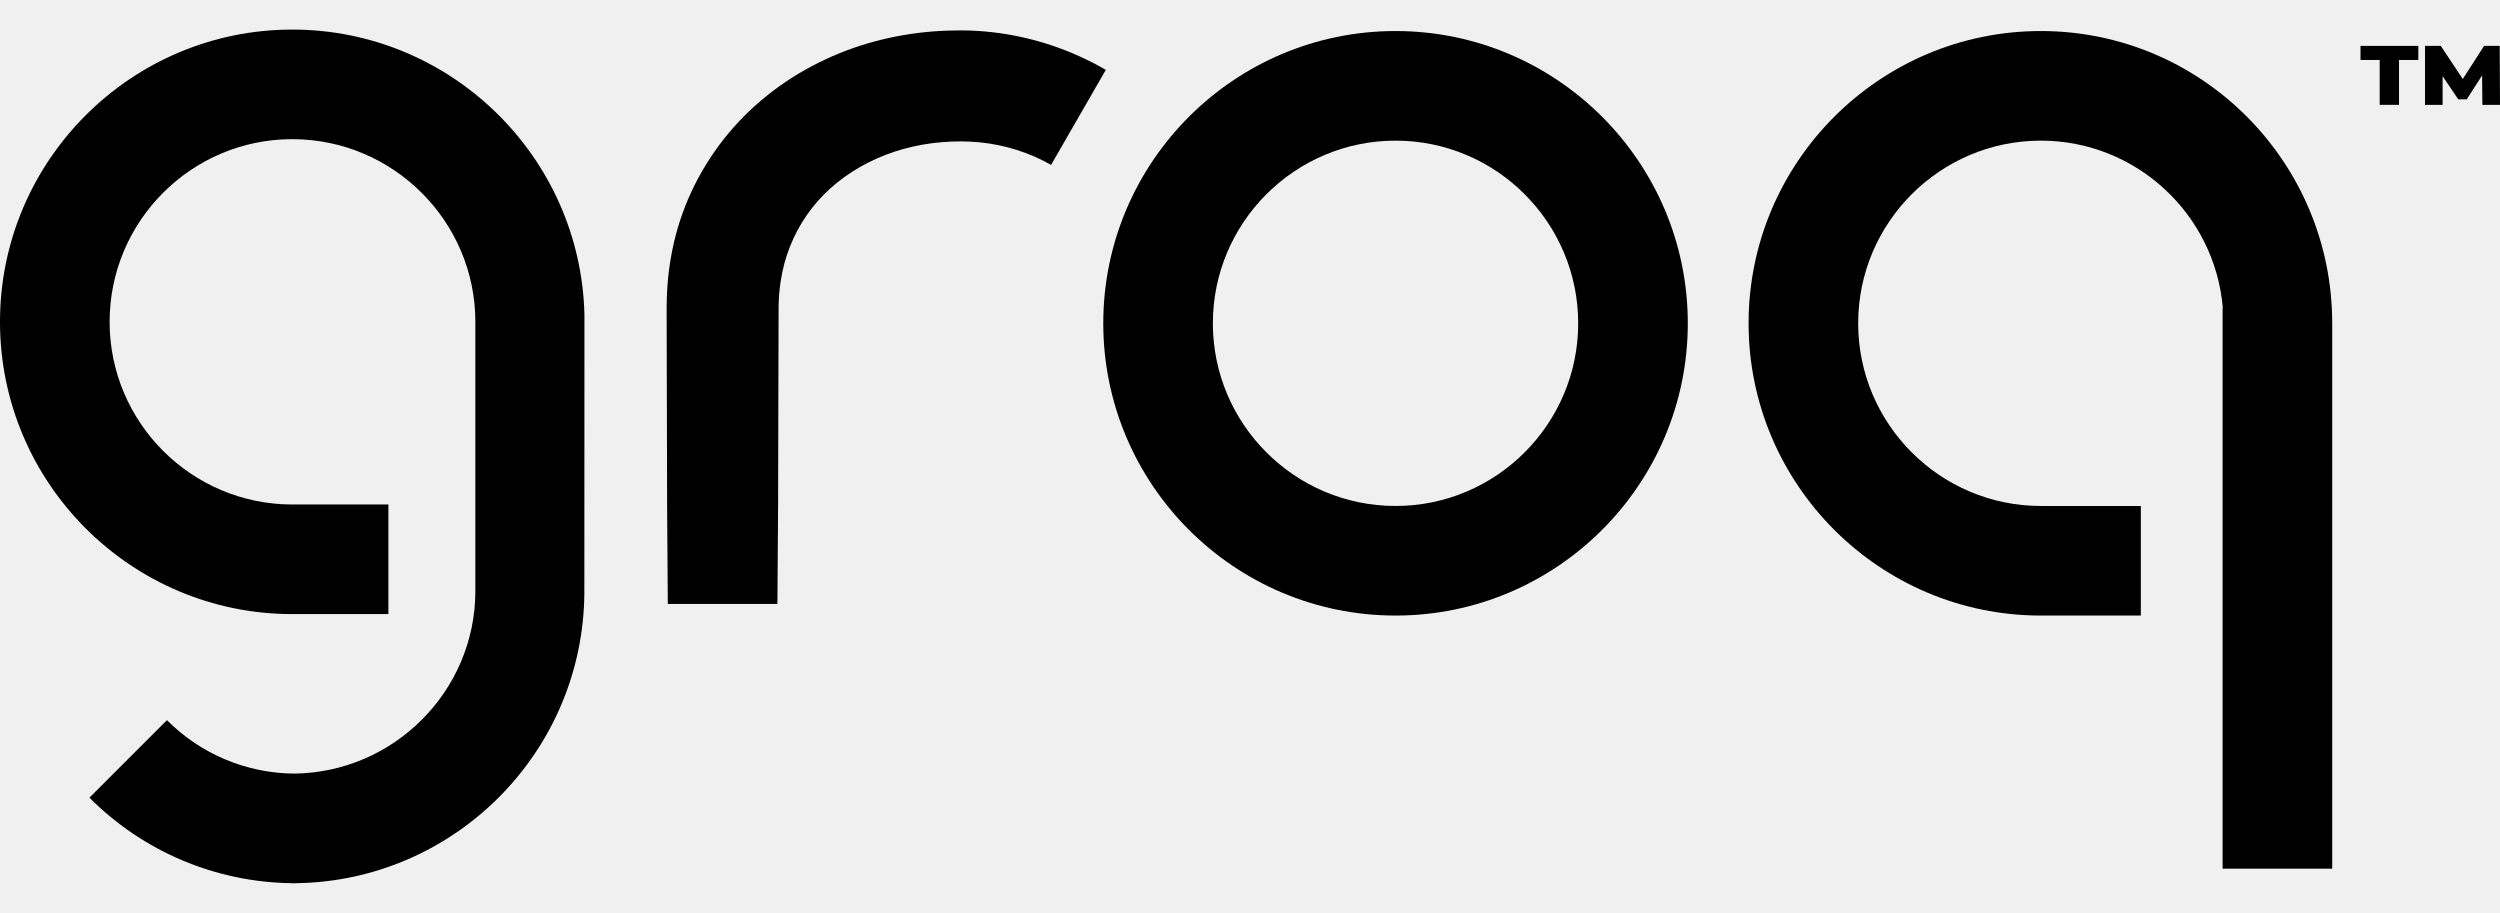
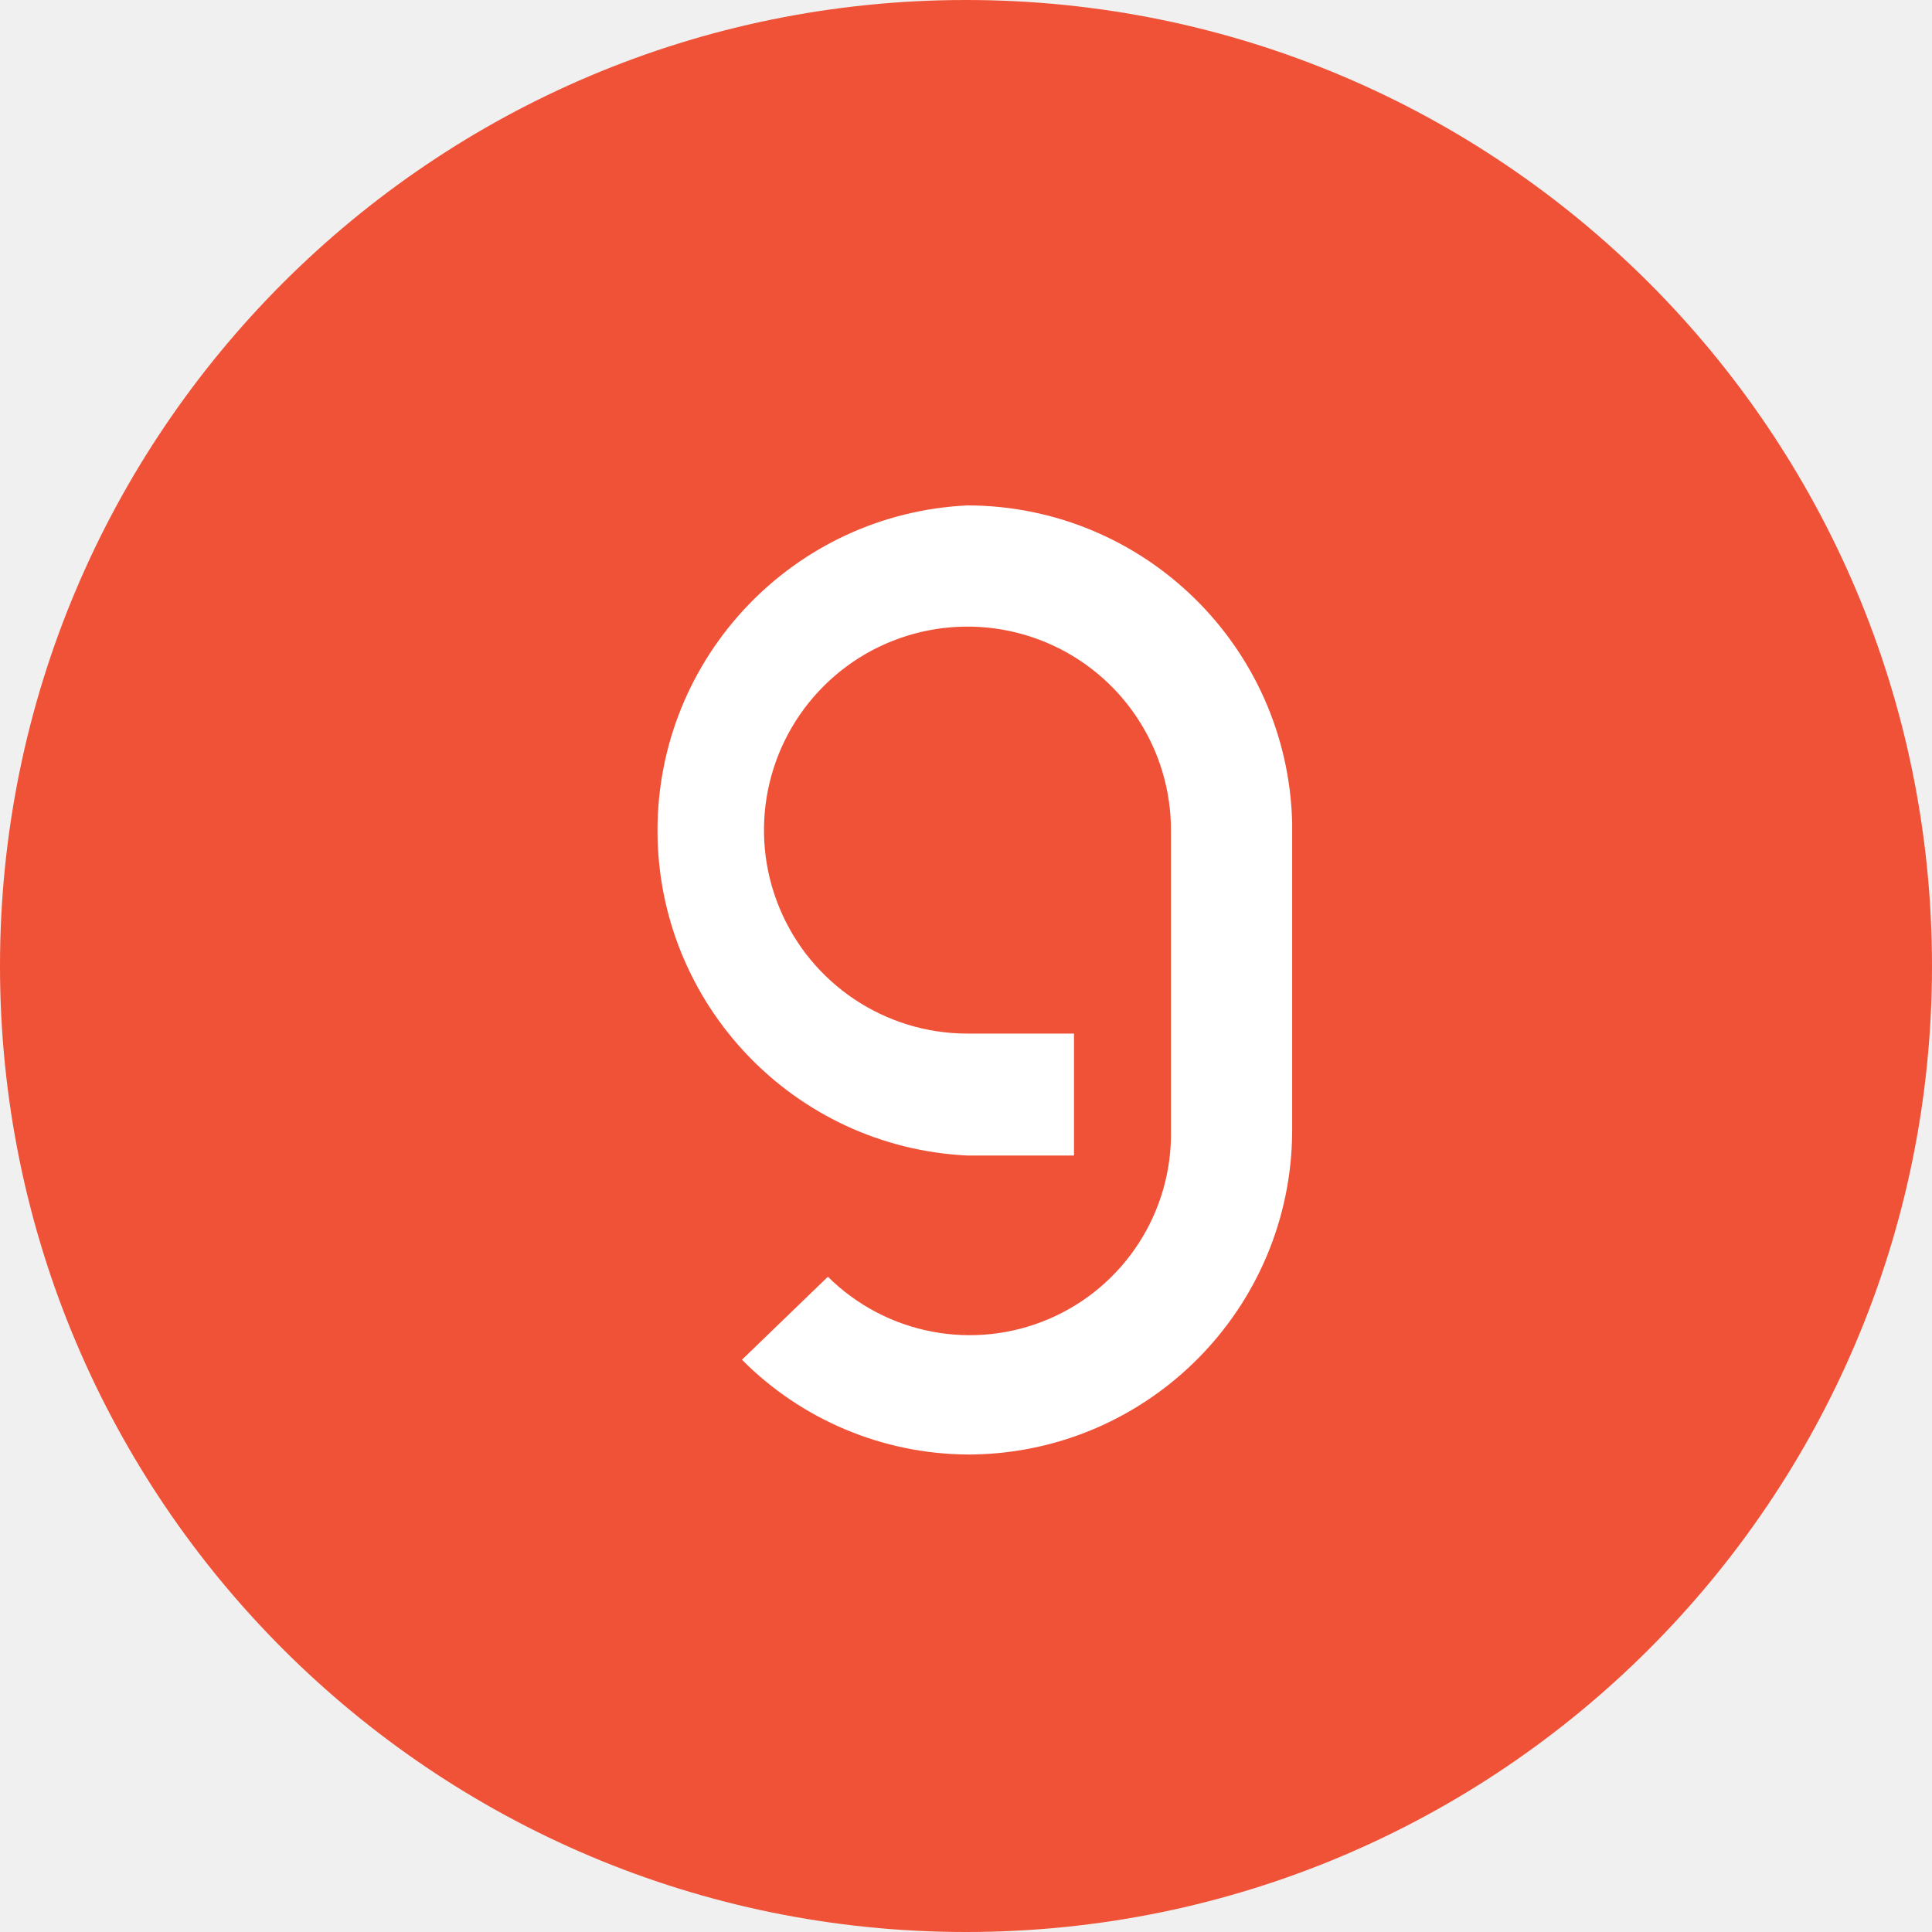
- <svg xmlns="http://www.w3.org/2000/svg" version="1.1" id="Layer_1" x="0px" y="0px" width="152px" height="55.5px" viewBox="0 32.25 152 55.5" enable-background="new 0 32.25 152 55.5" xml:space="preserve">
-   <g id="Layer_2">
-     <g id="Layer_1-2">
-       <path d="M84.848,34.137c-9.798,0-17.769,7.971-17.769,17.77s7.971,17.769,17.769,17.769s17.77-7.971,17.77-17.769    S94.645,34.137,84.848,34.137z M84.848,63.013c-6.124,0-11.106-4.983-11.106-11.106s4.982-11.106,11.106-11.106    c6.124,0,11.106,4.982,11.106,11.106S90.973,63.013,84.848,63.013z">
-    </path>
-       <path d="M60.315,34.206c-0.607-0.068-1.217-0.104-1.827-0.108c-0.304,0-0.595,0.009-0.893,0.014s-0.594,0.033-0.891,0.051    c-1.197,0.094-2.382,0.299-3.541,0.611c-2.329,0.629-4.574,1.723-6.515,3.277c-1.97,1.57-3.548,3.575-4.611,5.859    c-0.53,1.138-0.921,2.336-1.165,3.567c-0.121,0.608-0.21,1.222-0.266,1.84c-0.02,0.307-0.055,0.615-0.059,0.921l-0.011,0.459    l-0.005,0.23v0.19l0.015,5.951l0.015,5.951l0.041,5.95h6.664l0.042-5.95l0.015-5.952l0.015-5.951v-0.182l0.005-0.142l0.008-0.285    c0-0.191,0.028-0.375,0.039-0.564c0.036-0.37,0.091-0.738,0.165-1.102c0.146-0.716,0.374-1.413,0.678-2.077    c0.613-1.332,1.528-2.502,2.673-3.419c1.156-0.932,2.541-1.628,4.038-2.042c0.757-0.207,1.532-0.344,2.314-0.408    c0.198-0.011,0.395-0.03,0.594-0.037c0.199-0.007,0.402-0.013,0.595-0.012c0.383,0,0.76,0.025,1.142,0.06    c1.518,0.153,2.989,0.619,4.318,1.368l3.326-5.776C65.108,35.263,62.753,34.484,60.315,34.206z">
-    </path>
-       <path d="M17.77,34.048C7.971,34.048,0,42.019,0,51.817s7.971,17.77,17.77,17.77h5.844v-6.664H17.77    c-6.124,0-11.106-4.982-11.106-11.106s4.982-11.106,11.106-11.106s11.132,4.982,11.132,11.106l0,0v16.365l0,0    c0,6.084-4.954,11.039-11.023,11.103c-2.904-0.024-5.681-1.191-7.729-3.25l-4.712,4.712c3.266,3.283,7.691,5.151,12.321,5.201    v0.003c0.04,0,0.08,0,0.119,0h0.125v-0.003c9.659-0.131,17.48-8.005,17.525-17.686l0.006-16.881    C35.302,41.785,27.422,34.048,17.77,34.048z">
-    </path>
-       <path d="M124.083,34.137c-9.798,0-17.769,7.971-17.769,17.77s7.971,17.769,17.769,17.769h6.08v-6.663h-6.08    c-6.124,0-11.106-4.983-11.106-11.106s4.982-11.106,11.106-11.106c5.799,0,10.572,4.468,11.062,10.143h-0.01v34.12h6.664V51.907    l0,0C141.797,42.108,133.881,34.137,124.083,34.137z">
-    </path>
-       <polygon points="151.983,35.04 151.033,35.04 149.737,37.053 148.399,35.04 147.44,35.04 147.44,38.624 148.511,38.624     148.511,36.88 149.461,38.288 149.979,38.288 150.912,36.836 150.929,38.624 152,38.624   ">
-    </polygon>
-       <polygon points="143.519,35.896 144.685,35.896 144.685,38.624 145.86,38.624 145.86,35.896 147.034,35.896 147.034,35.04     143.519,35.04   ">
-    </polygon>
+ <svg xmlns="http://www.w3.org/2000/svg" viewBox="0 0 26.3 26.3">
+   <defs>
+     <style>.cls-1{fill:#f05237;}.cls-2{fill:#fff;}</style>
+   </defs>
+   <g id="Layer_2" data-name="Layer 2">
+     <g id="Content">
+       <circle class="cls-1" cx="13.15" cy="13.15" r="13.15" />
+       <path class="cls-2" d="M13.17,6.88a4.43,4.43,0,0,0,0,8.85h1.45V14.07H13.17a2.77,2.77,0,1,1,2.77-2.76v4.07a2.74,2.74,0,0,1-4.67,2L10.1,18.51a4.37,4.37,0,0,0,3.07,1.29h.06a4.42,4.42,0,0,0,4.36-4.4V11.2a4.43,4.43,0,0,0-4.42-4.32" />
    </g>
  </g>
</svg>
